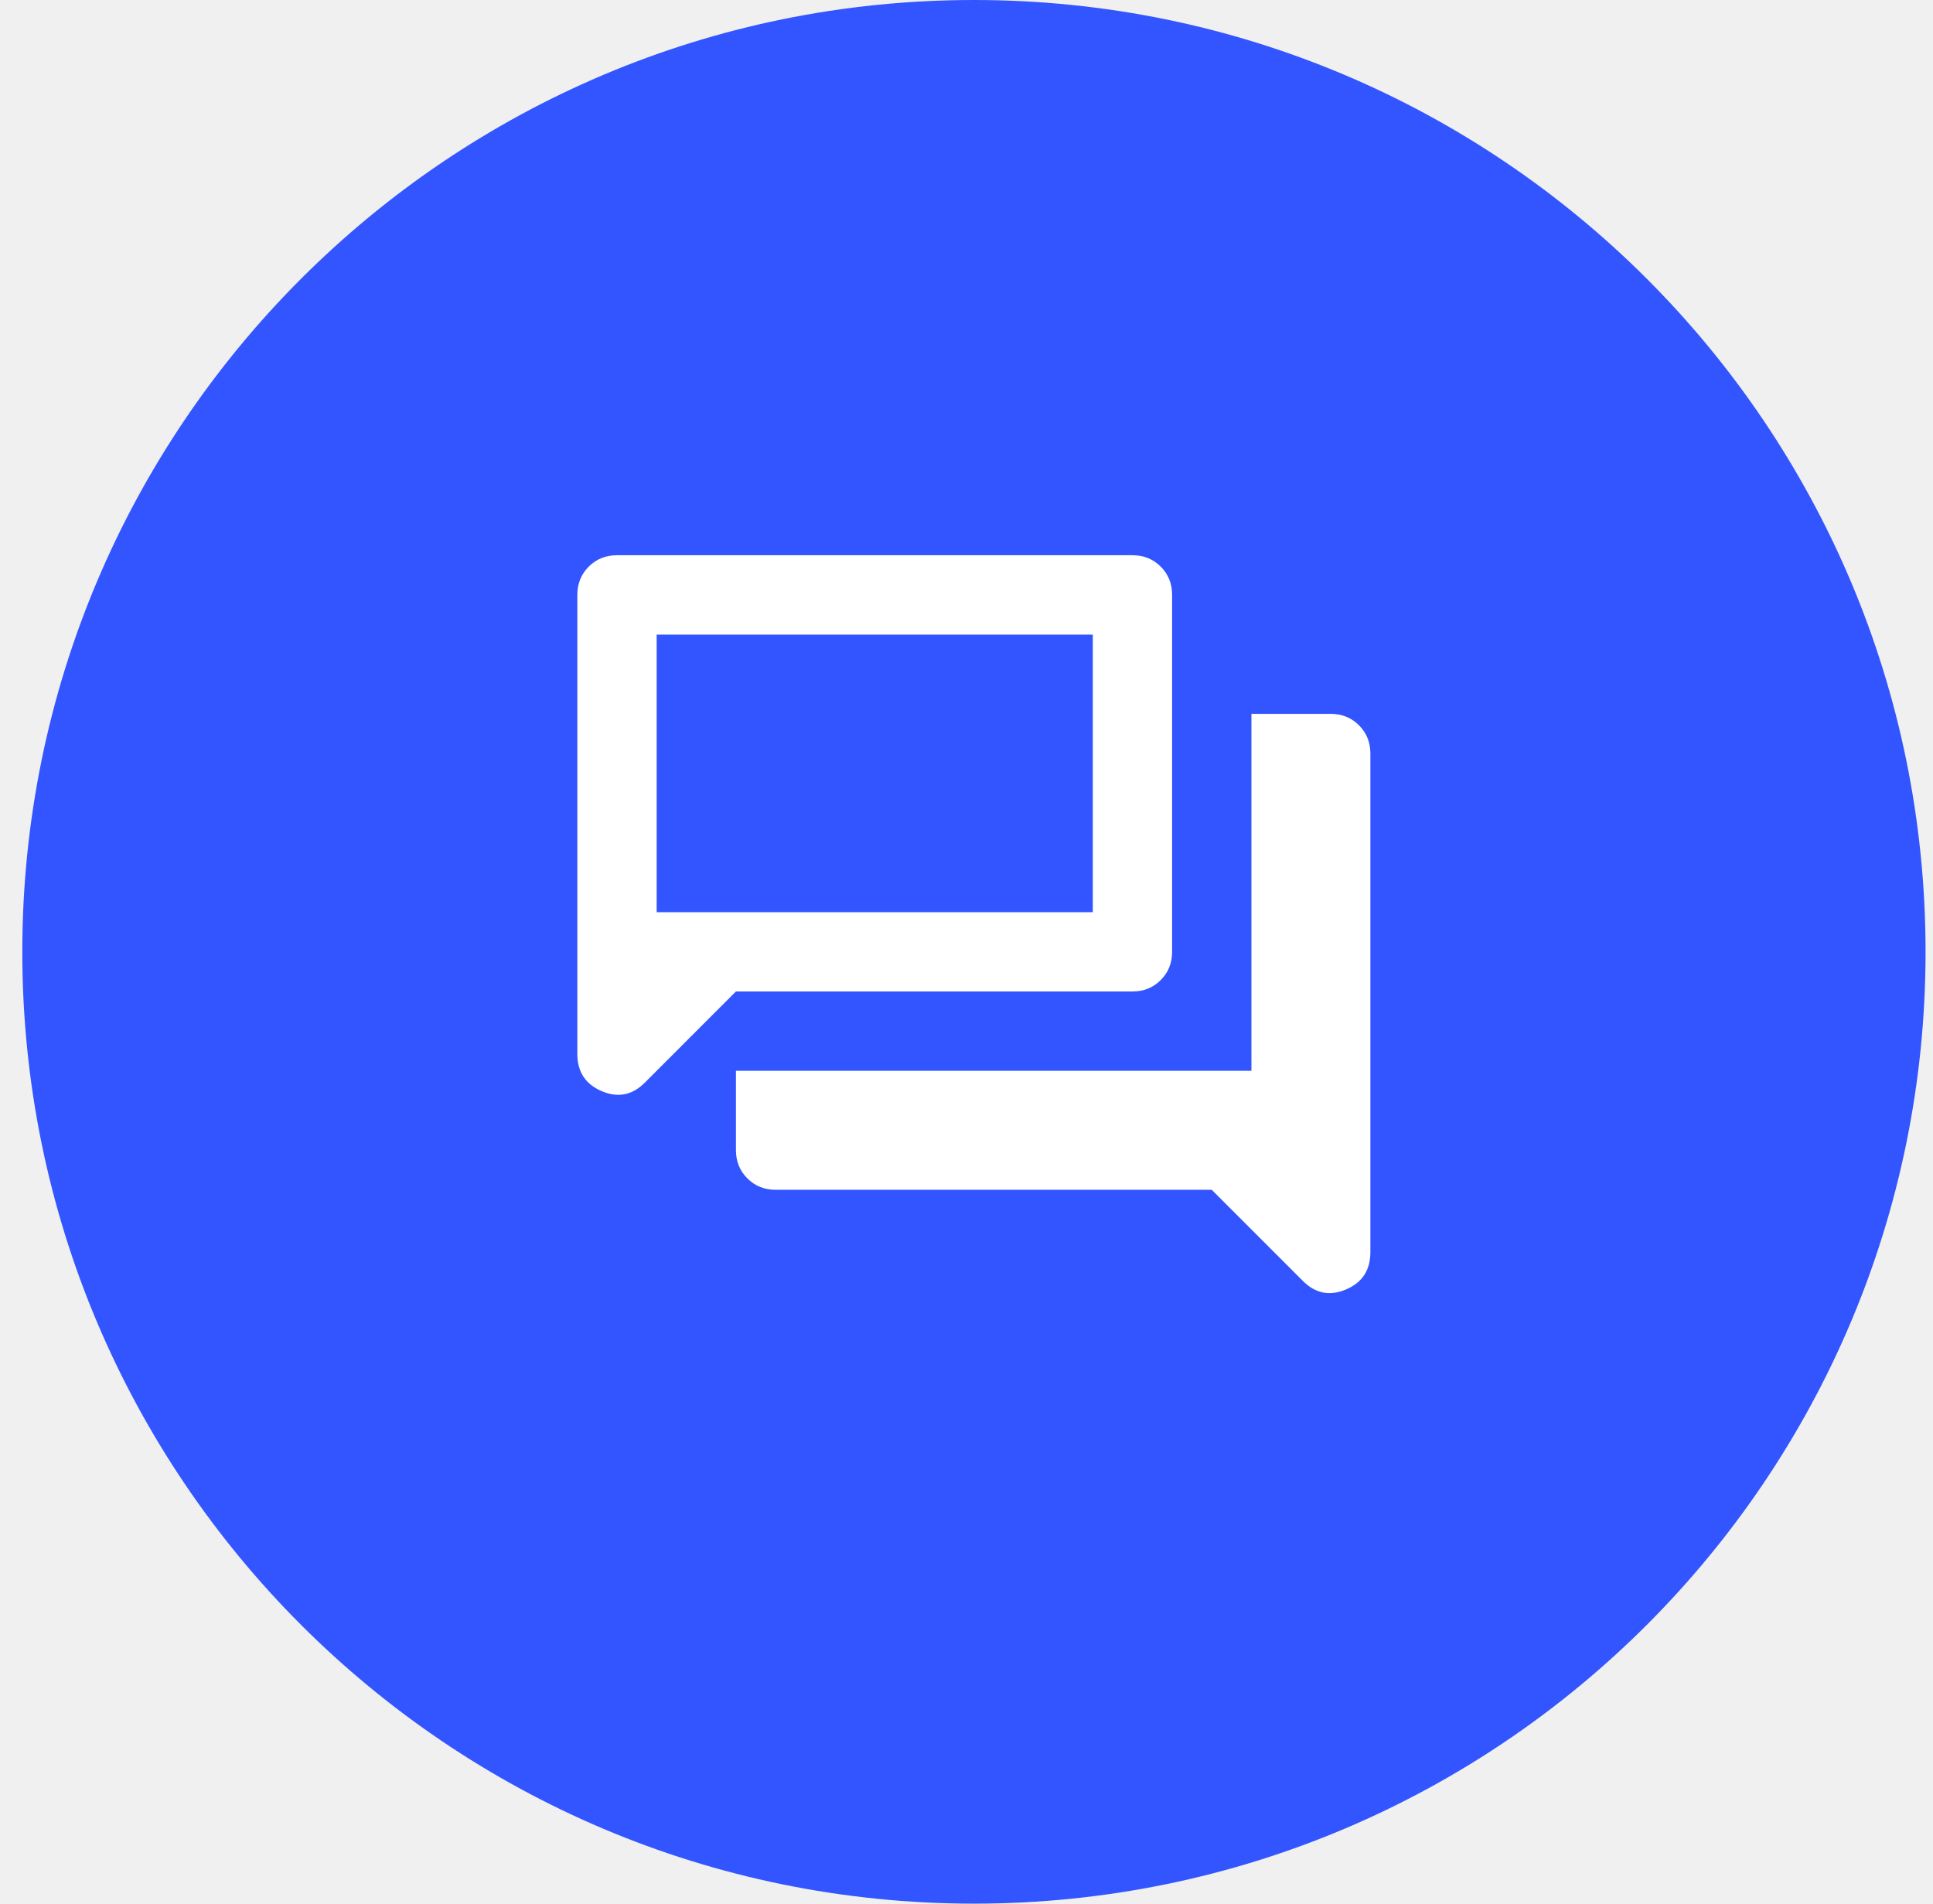
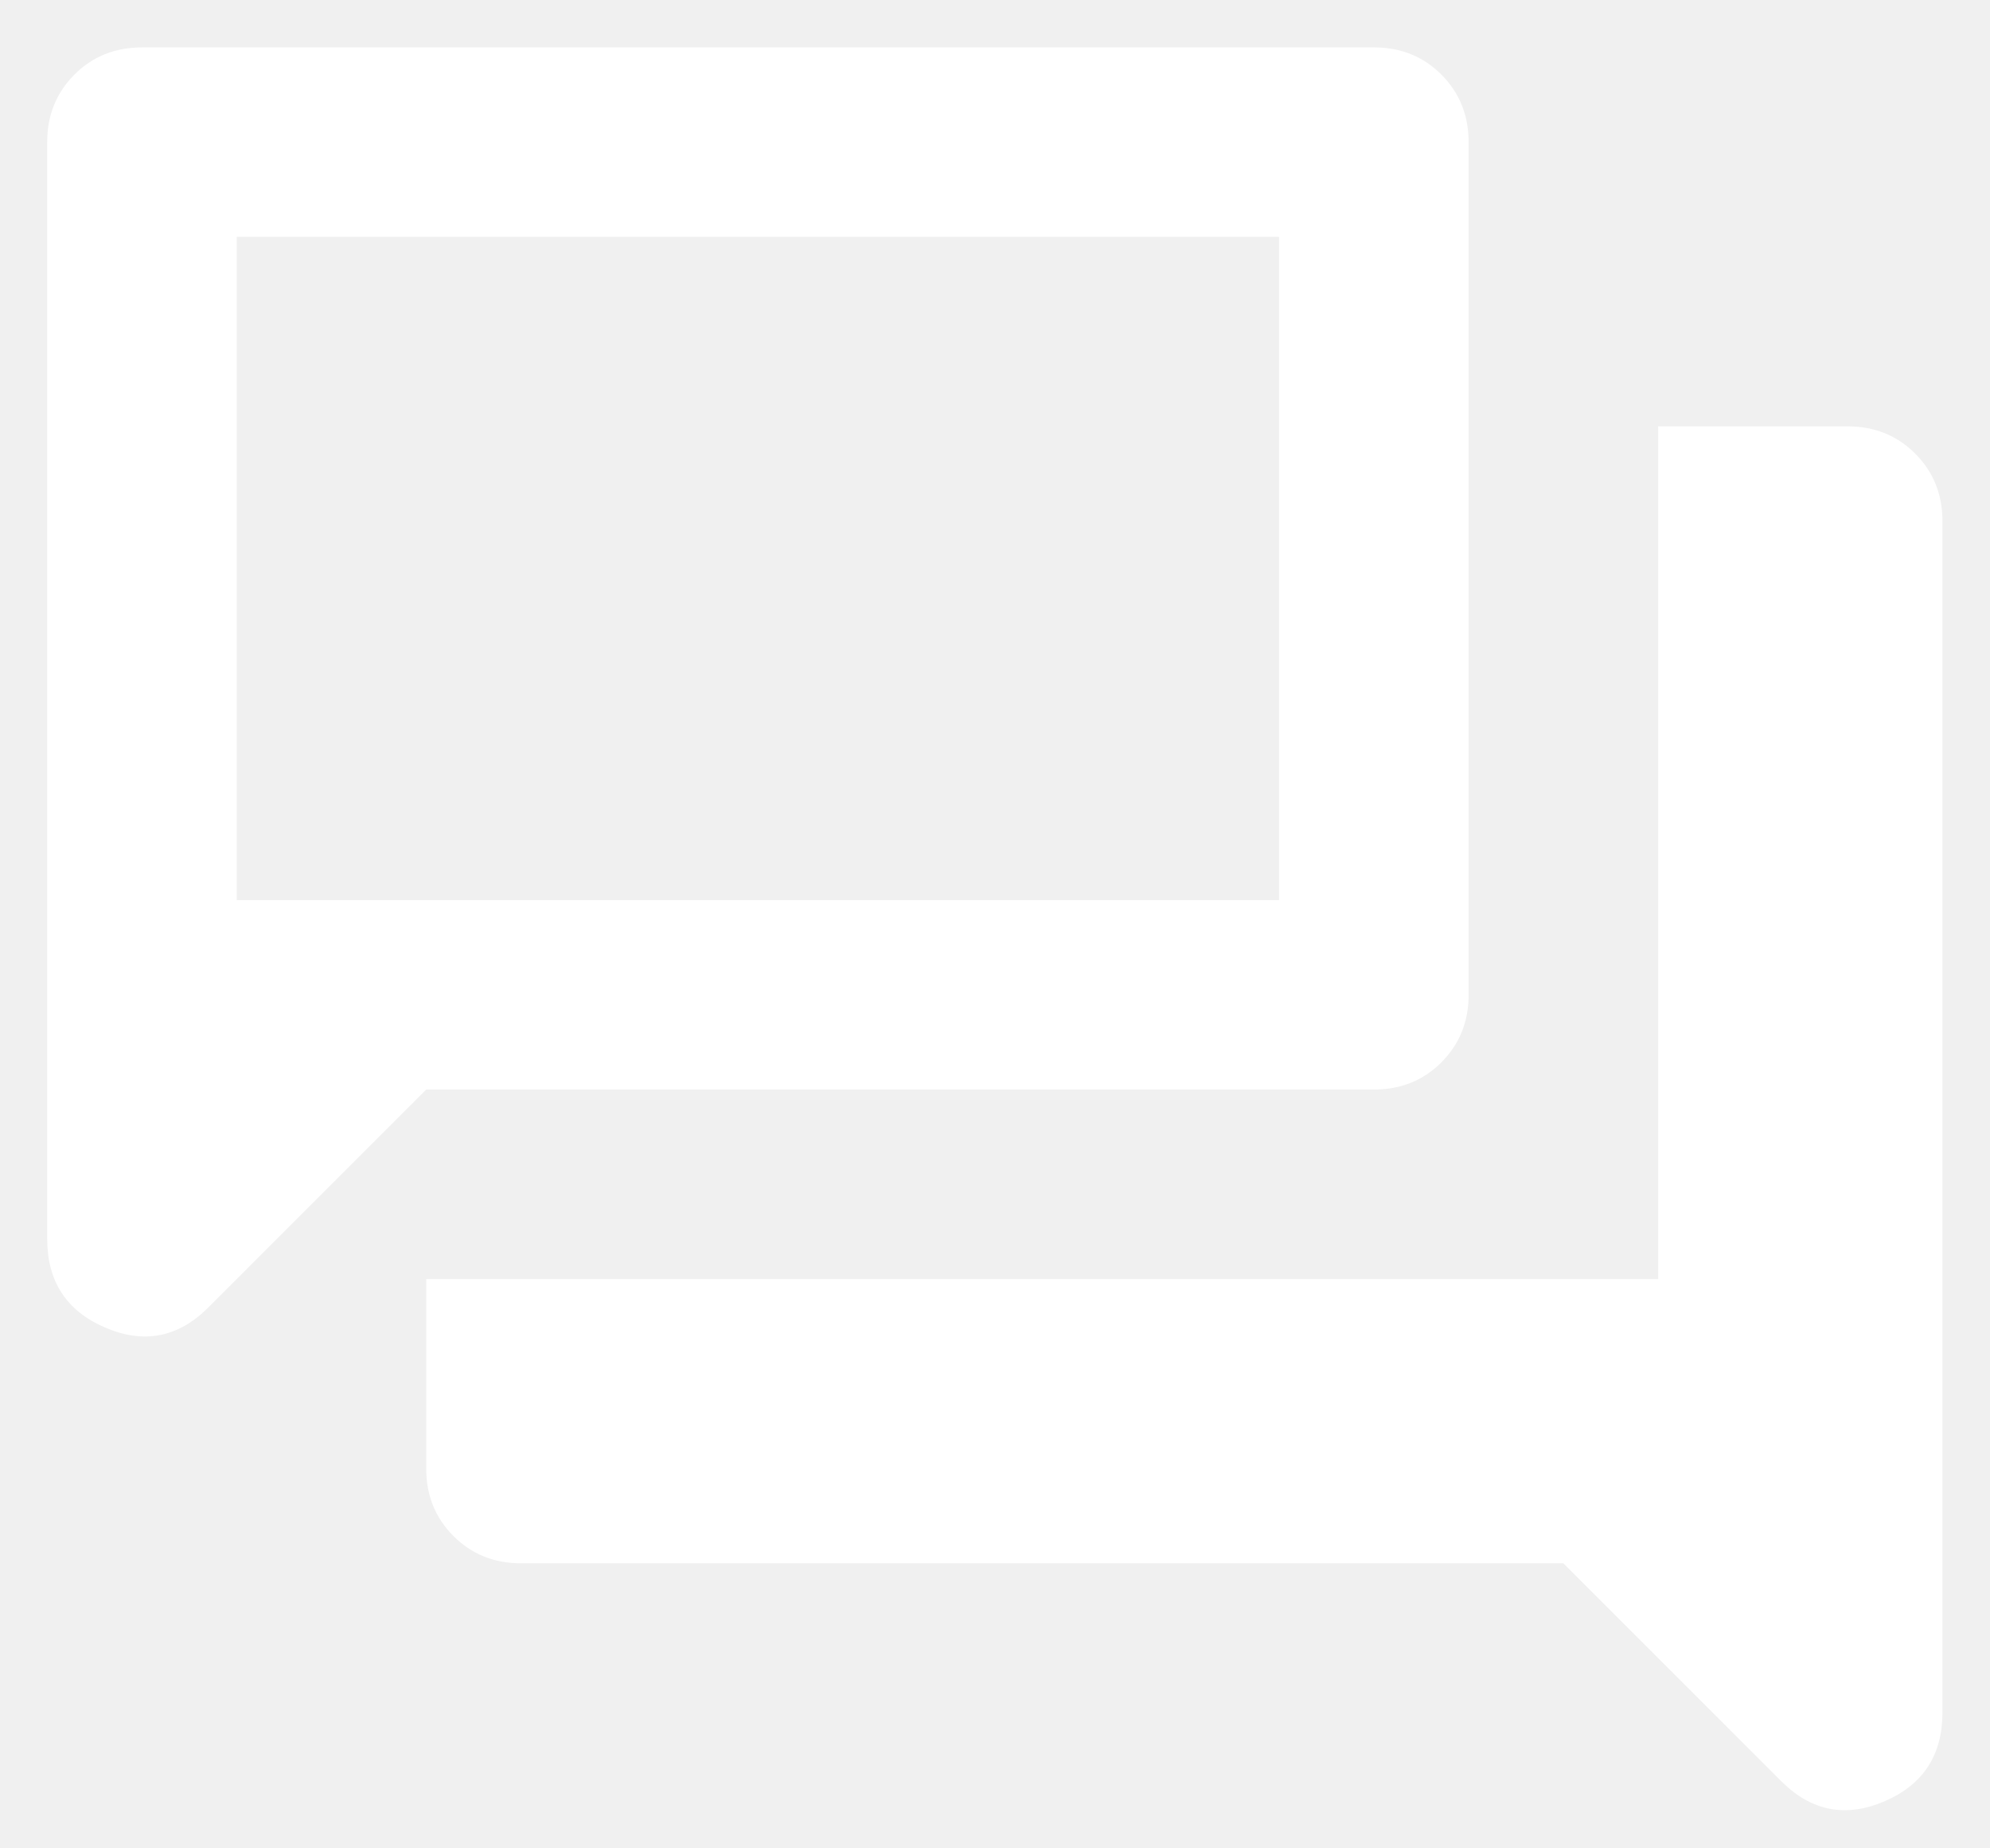
- <svg xmlns="http://www.w3.org/2000/svg" width="65" height="64" viewBox="0 0 65 64" fill="none">
-   <rect x="0.75" width="64" height="64" rx="32" fill="#3355FF" />
-   <path d="M26.081 40C25.703 40 25.386 39.872 25.131 39.617C24.875 39.361 24.747 39.044 24.747 38.667V36H42.081V24H44.747C45.125 24 45.442 24.128 45.697 24.383C45.953 24.639 46.081 24.956 46.081 25.333V42.1C46.081 42.7 45.809 43.117 45.264 43.35C44.72 43.583 44.236 43.489 43.814 43.067L40.747 40H26.081ZM24.747 33.333L21.681 36.4C21.259 36.822 20.775 36.917 20.231 36.683C19.686 36.45 19.414 36.033 19.414 35.433V20C19.414 19.622 19.542 19.305 19.797 19.05C20.053 18.794 20.37 18.667 20.747 18.667H38.081C38.459 18.667 38.775 18.794 39.031 19.05C39.286 19.305 39.414 19.622 39.414 20V32C39.414 32.378 39.286 32.694 39.031 32.95C38.775 33.206 38.459 33.333 38.081 33.333H24.747ZM36.747 30.667V21.333H22.081V30.667H36.747Z" fill="white" />
+ <svg xmlns="http://www.w3.org/2000/svg" width="28" height="26" viewBox="0 0 28 26" fill="none">
+   <path d="M7.331 22C6.953 22 6.636 21.872 6.381 21.617C6.125 21.361 5.997 21.044 5.997 20.667V18H23.331V6H25.997C26.375 6 26.692 6.128 26.947 6.383C27.203 6.639 27.331 6.956 27.331 7.333V24.1C27.331 24.7 27.058 25.117 26.514 25.35C25.97 25.583 25.486 25.489 25.064 25.067L21.997 22H7.331ZM5.997 15.333L2.931 18.4C2.509 18.822 2.025 18.917 1.481 18.683C0.936 18.45 0.664 18.033 0.664 17.433V2C0.664 1.622 0.792 1.306 1.047 1.05C1.303 0.794 1.62 0.667 1.997 0.667H19.331C19.709 0.667 20.025 0.794 20.281 1.05C20.536 1.306 20.664 1.622 20.664 2V14C20.664 14.378 20.536 14.694 20.281 14.95C20.025 15.206 19.709 15.333 19.331 15.333H5.997ZM17.997 12.667V3.333H3.331V12.667H17.997Z" fill="white" />
</svg>
